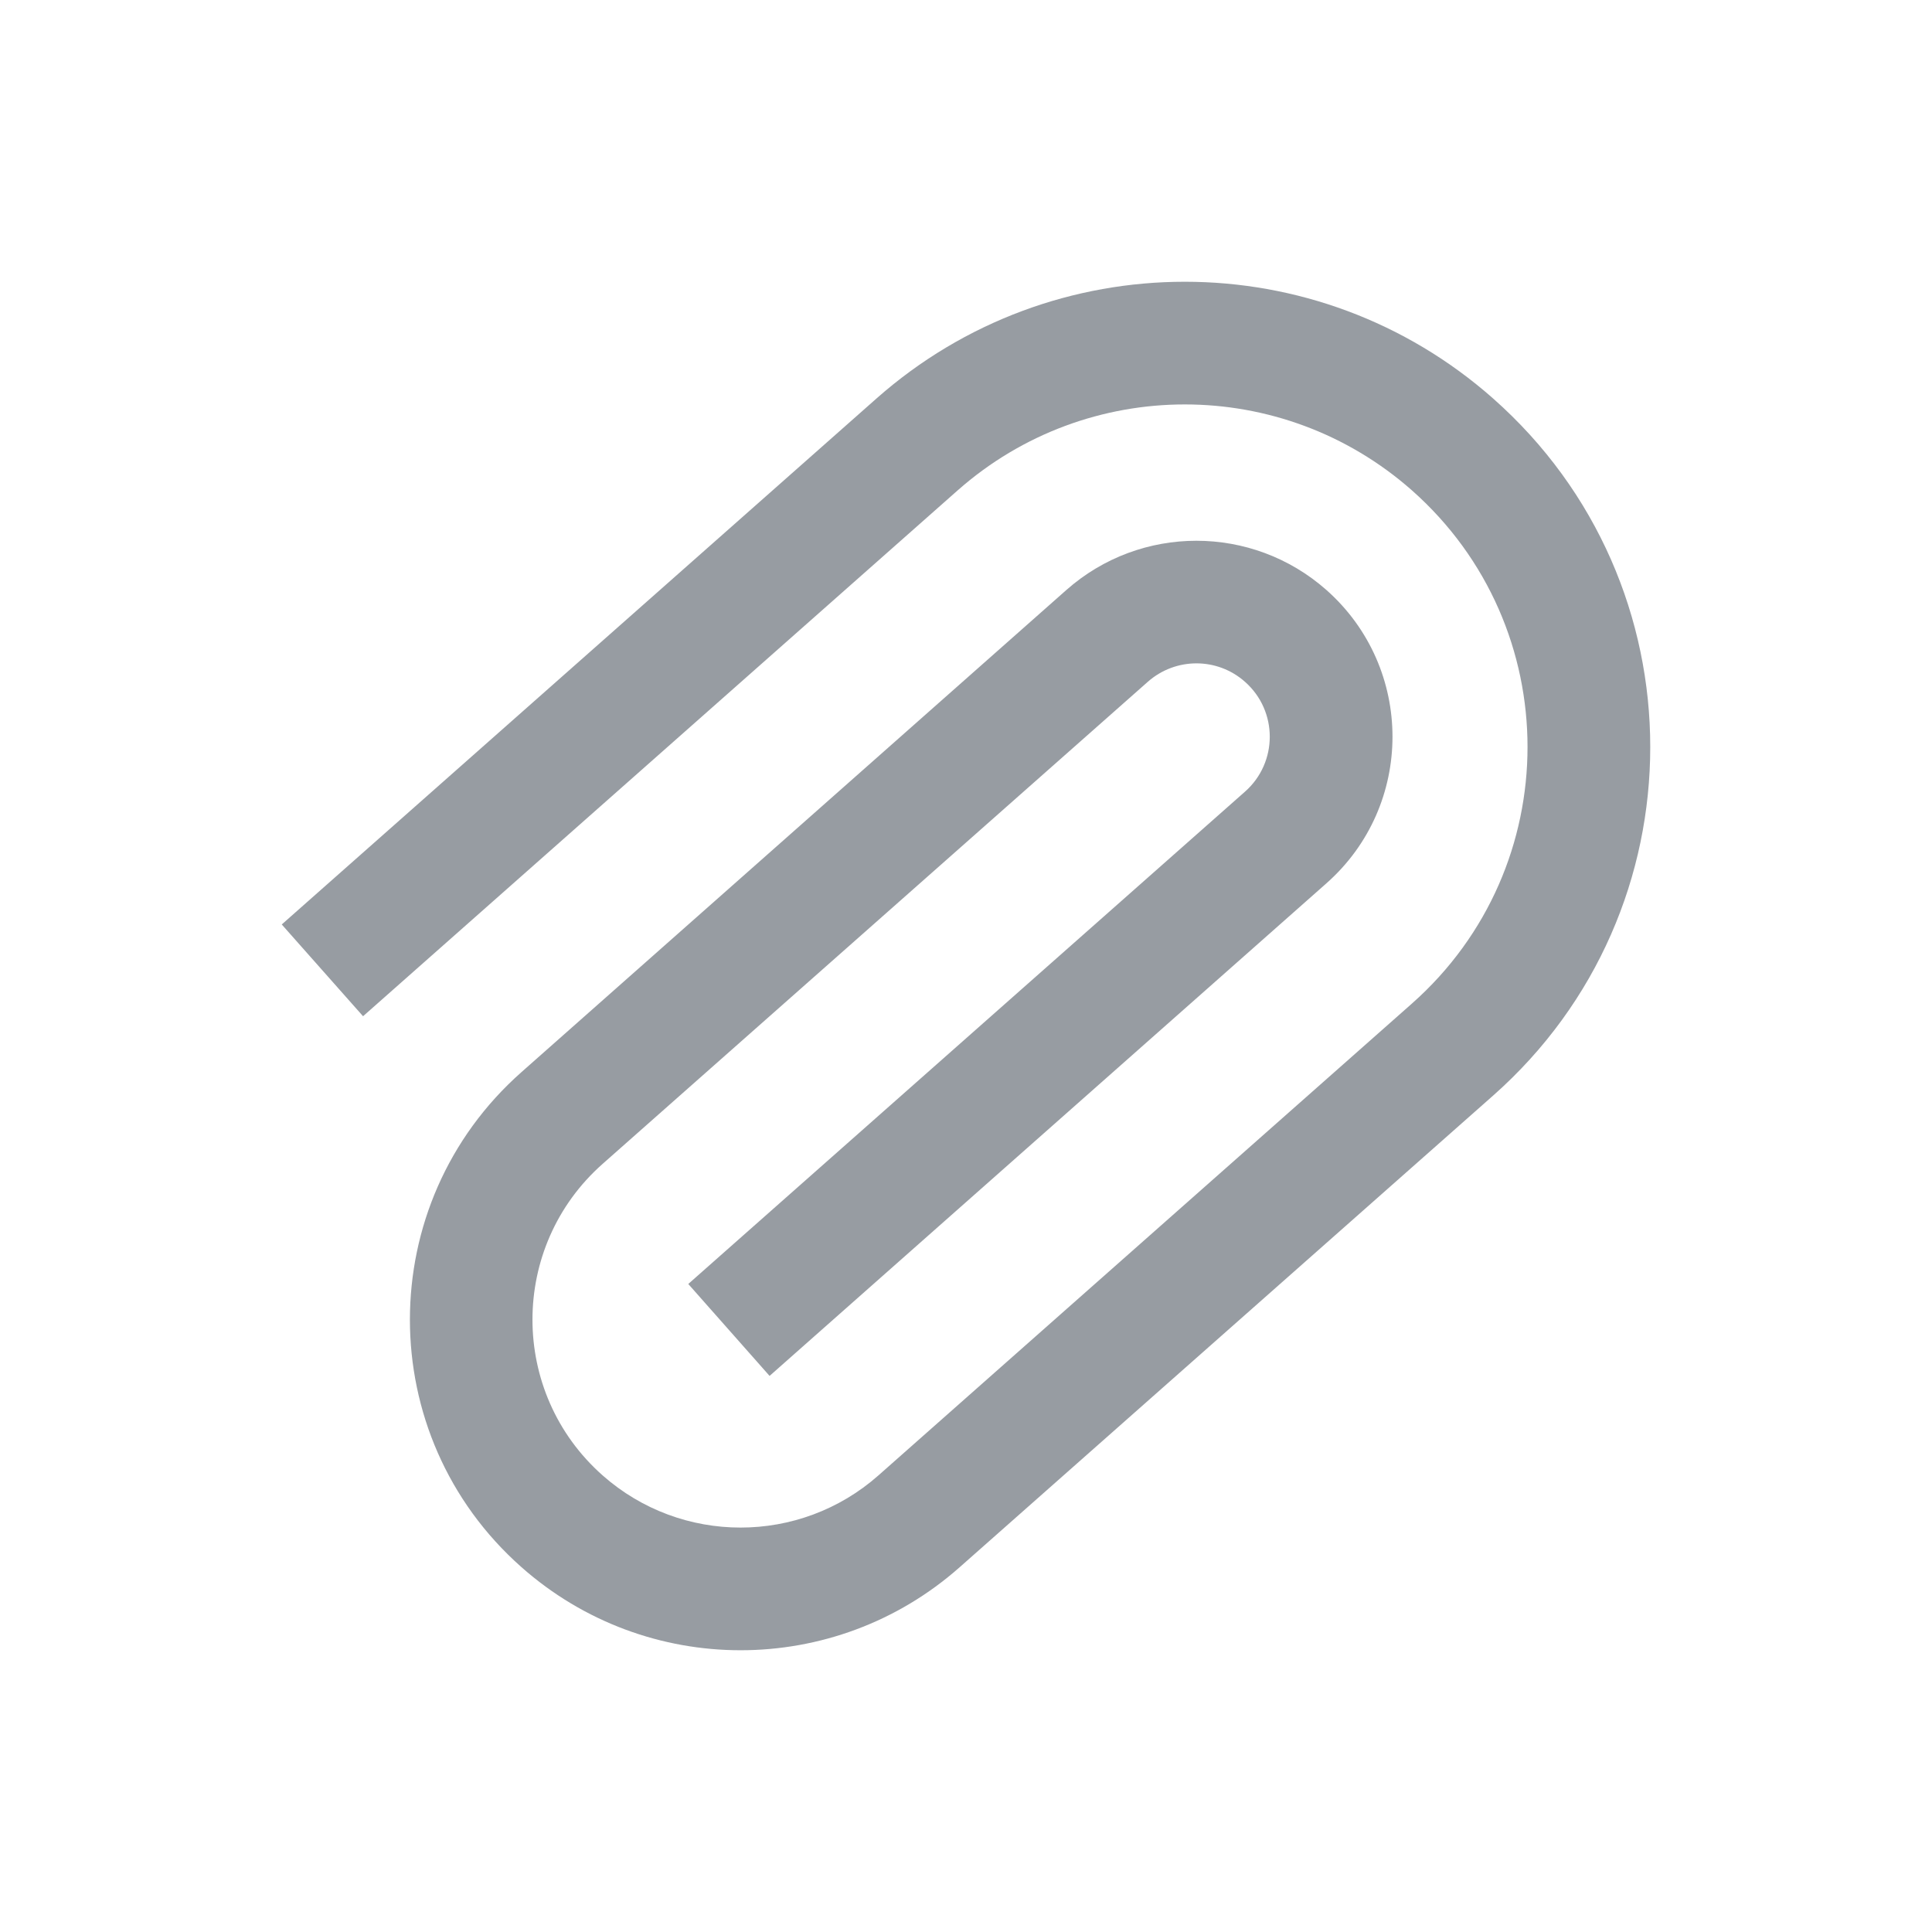
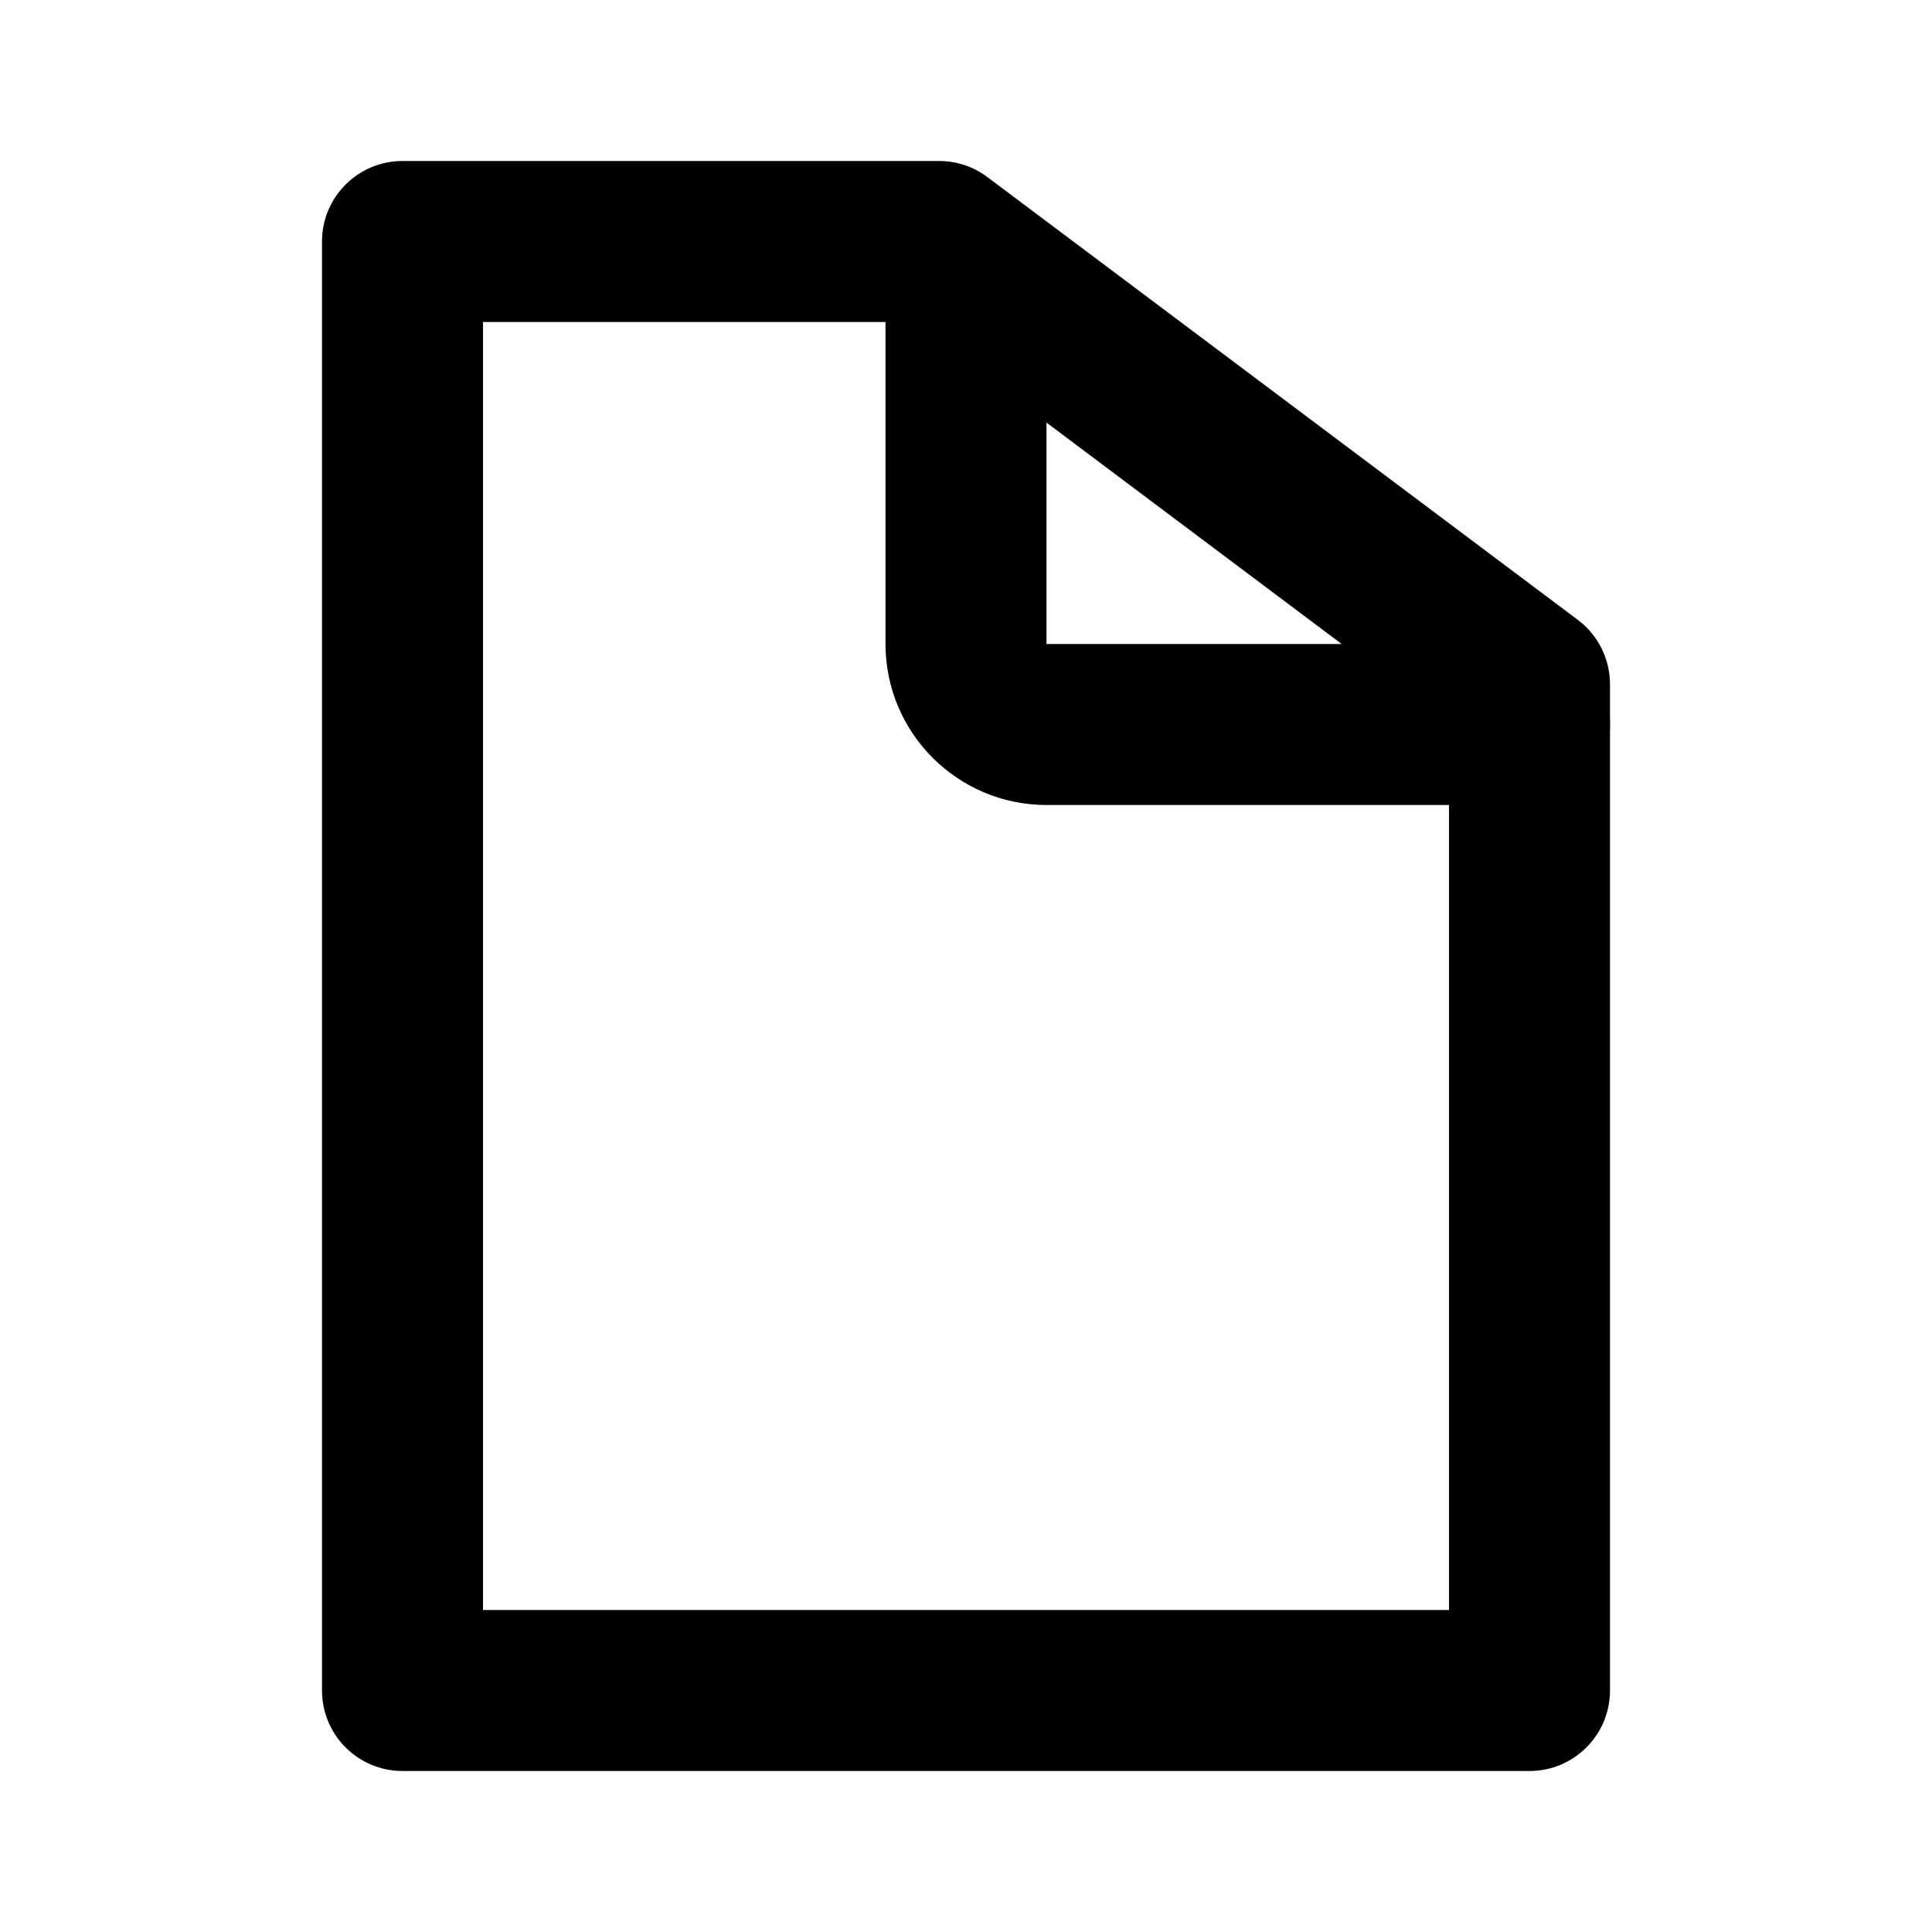
- <svg xmlns="http://www.w3.org/2000/svg" width="12" height="12" viewBox="0 0 12 12" fill="#979CA2">
-   <path fill-rule="evenodd" clip-rule="evenodd" d="M8.77 3.046C7.964 2.334 6.754 2.334 5.948 3.046L2.255 6.312L1.75 5.742L5.443 2.476C6.537 1.508 8.181 1.508 9.275 2.476C10.575 3.626 10.575 5.654 9.275 6.804L5.961 9.734C5.184 10.422 4.016 10.422 3.239 9.734C2.315 8.917 2.315 7.476 3.239 6.659L6.624 3.664C7.085 3.257 7.777 3.257 8.238 3.664C8.786 4.149 8.786 5.003 8.238 5.487L4.78 8.546L4.275 7.975L7.733 4.917C7.938 4.736 7.938 4.416 7.733 4.235C7.561 4.082 7.302 4.082 7.129 4.235L3.743 7.229C3.162 7.743 3.162 8.65 3.743 9.164C4.232 9.596 4.967 9.596 5.456 9.164L8.77 6.233C9.727 5.386 9.727 3.893 8.77 3.046Z" />
+ <svg xmlns="http://www.w3.org/2000/svg" width="12" height="12" viewBox="0 0 12 12" fill="black">
+   <path fill-rule="evenodd" clip-rule="evenodd" d="M9 10V4.5L5.667 2H3V10H9ZM9.5 11H2.5C2.224 11 2 10.776 2 10.5V1.5C2 1.224 2.224 1 2.5 1H5.833C5.942 1 6.047 1.035 6.133 1.1L9.8 3.85C9.926 3.944 10 4.093 10 4.25V10.5C10 10.776 9.776 11 9.5 11Z" />
+   <path fill-rule="evenodd" clip-rule="evenodd" d="M6 1.5C6.276 1.5 6.5 1.724 6.5 2V4H9.5C9.776 4 10 4.224 10 4.5C10 4.776 9.776 5 9.5 5H6.5C5.948 5 5.5 4.552 5.5 4V2C5.5 1.724 5.724 1.5 6 1.5Z" />
</svg>
